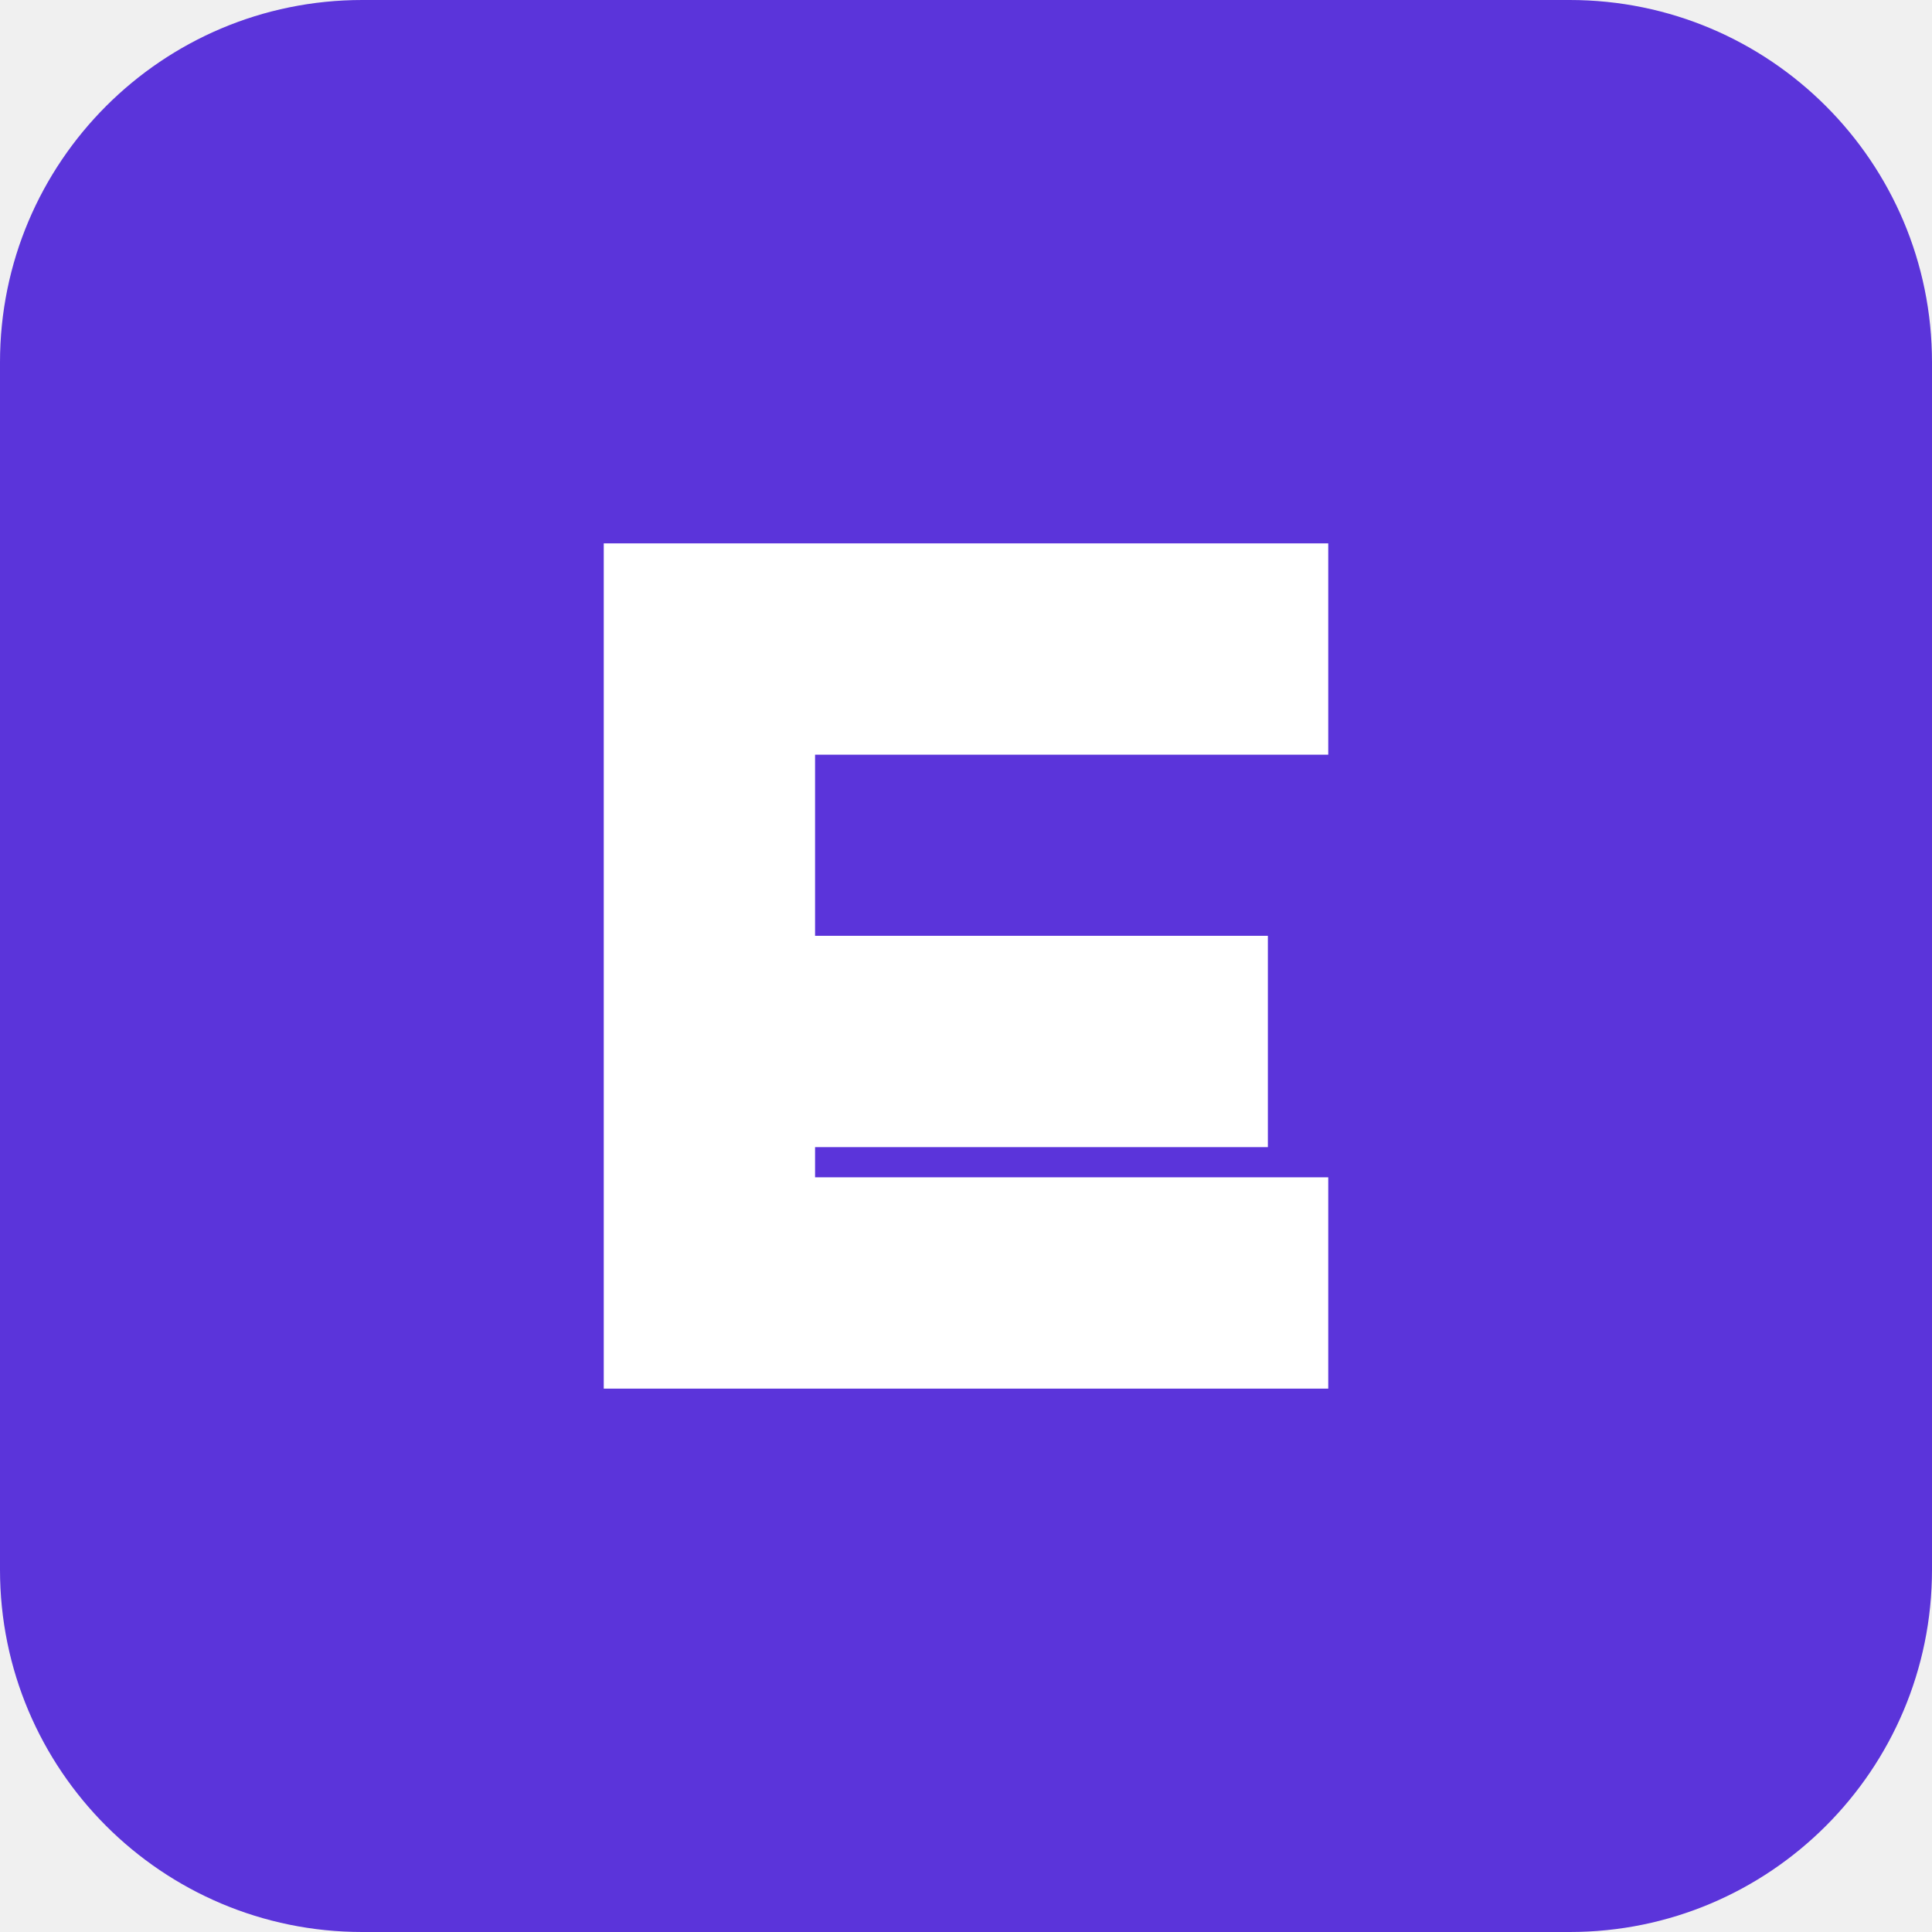
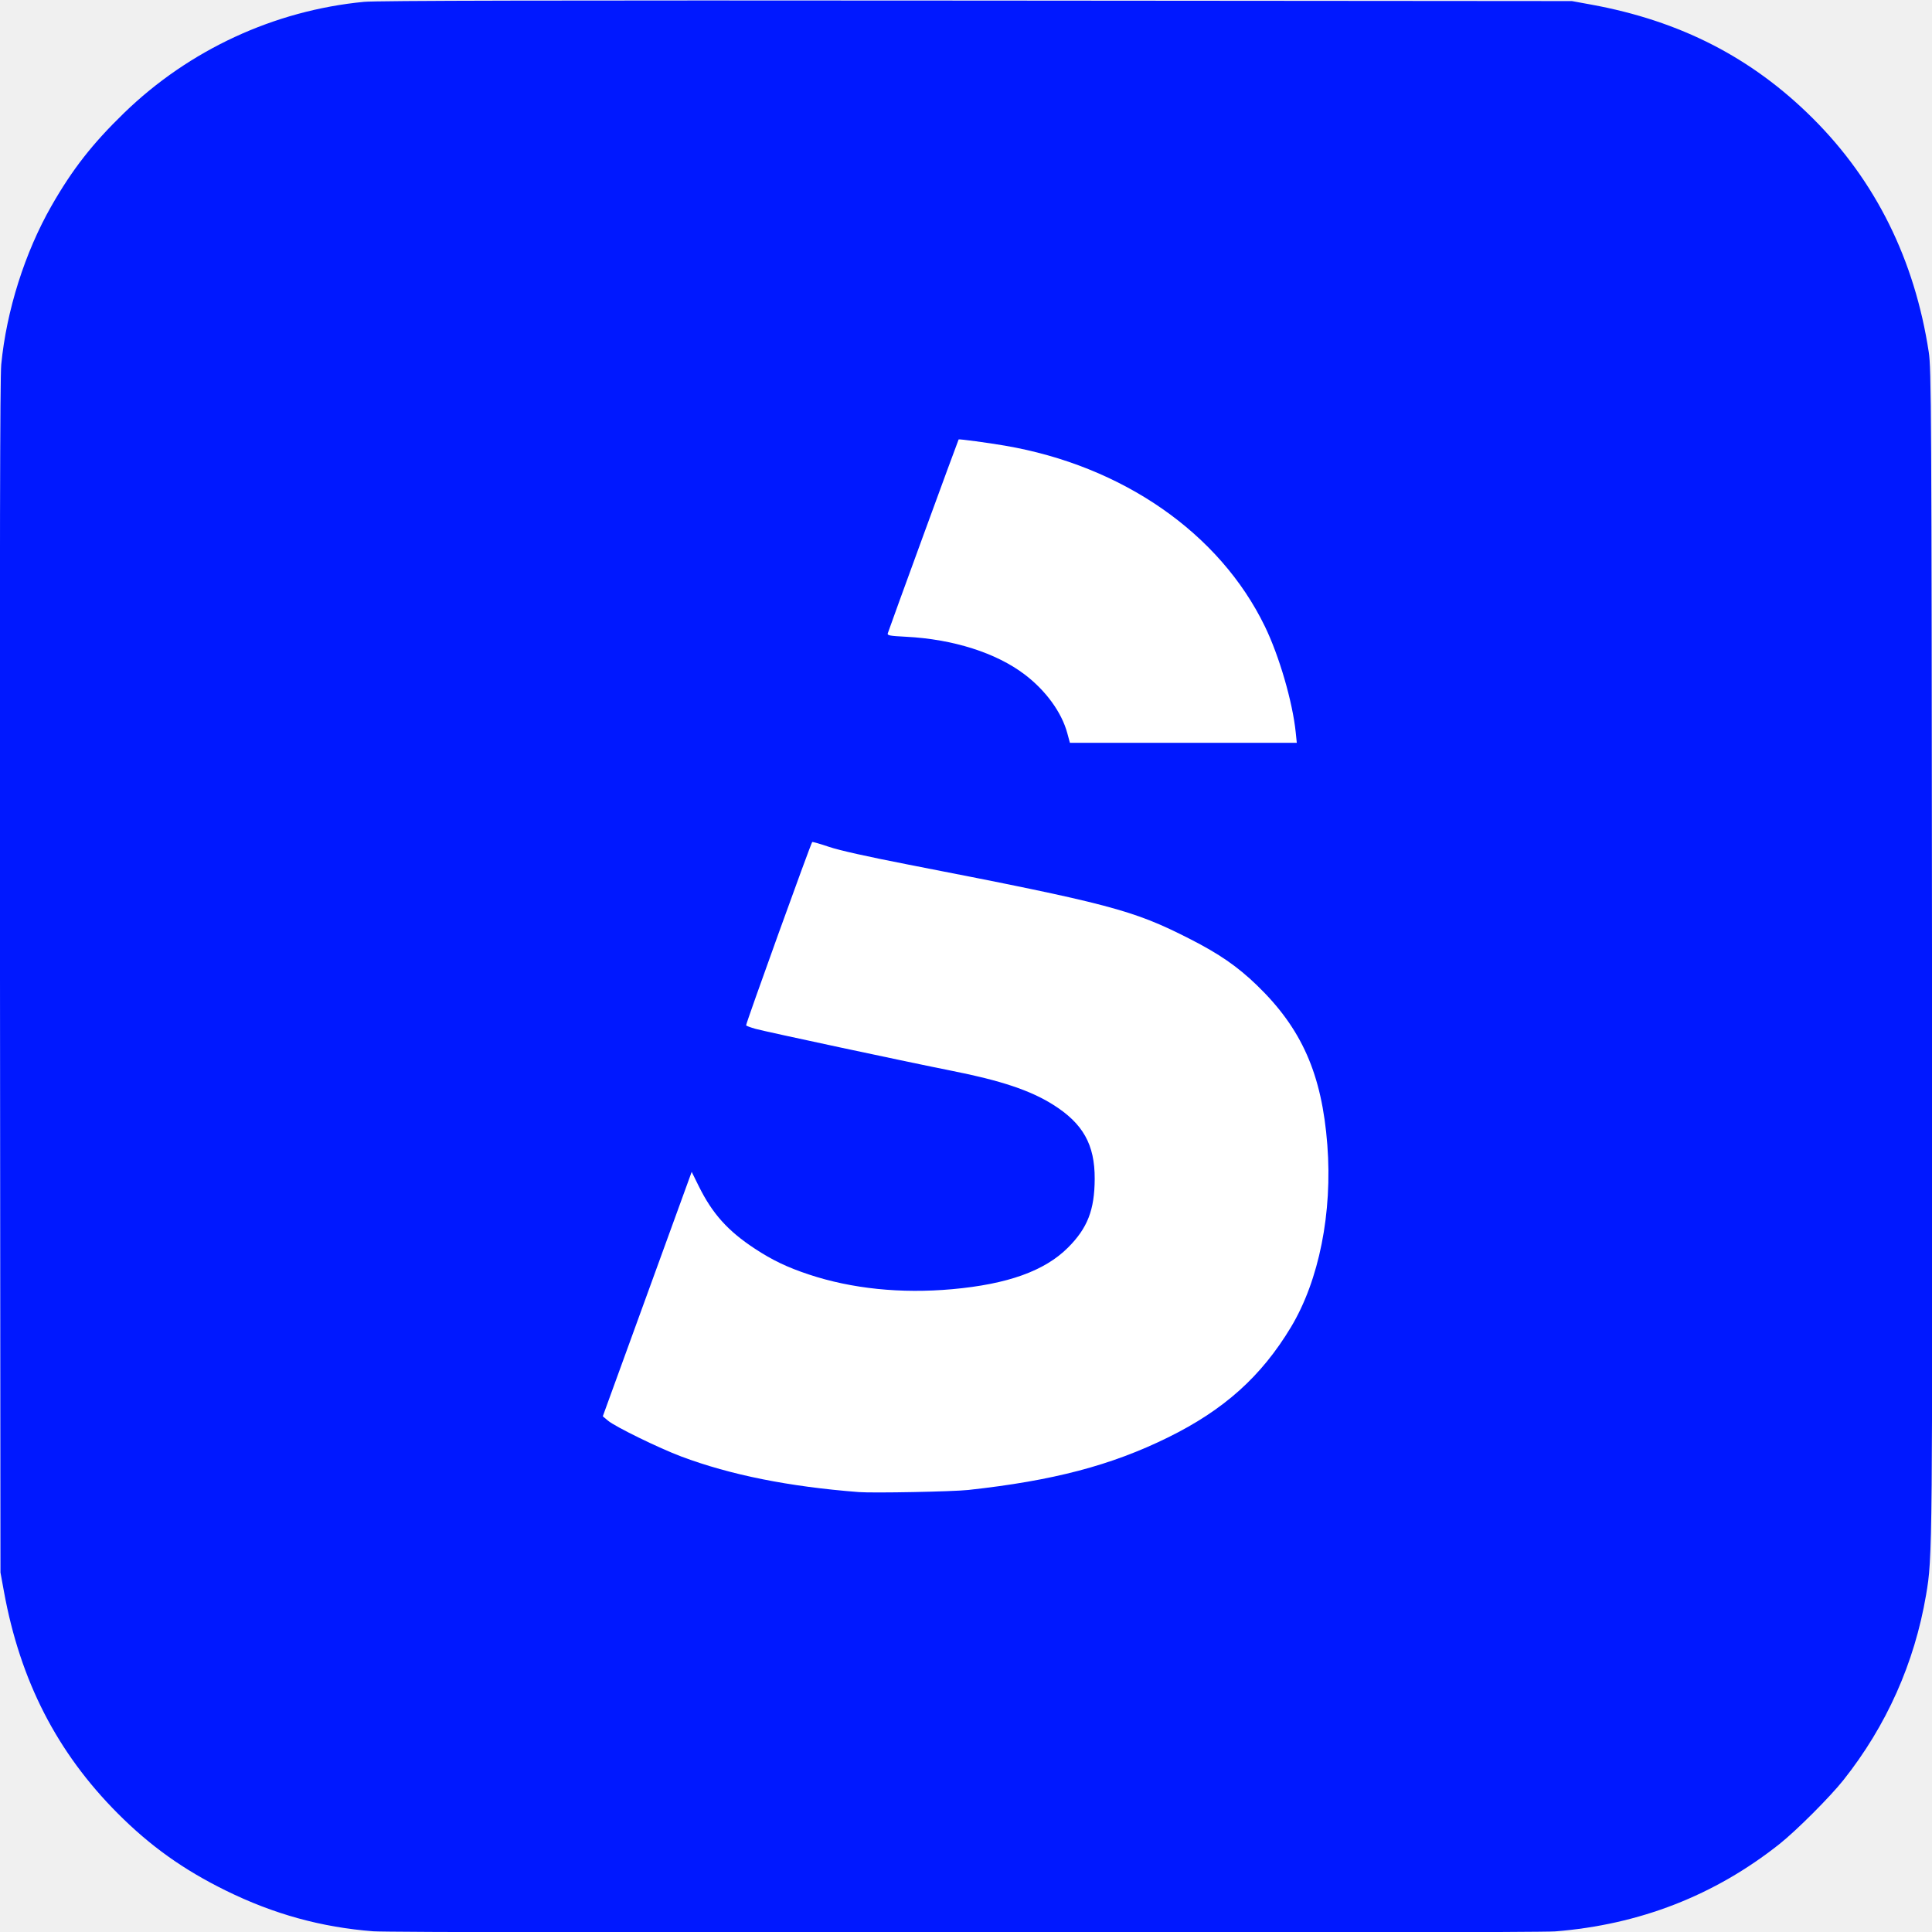
- <svg xmlns="http://www.w3.org/2000/svg" viewBox="0 0 64 64" width="64" height="64">
-   <rect width="64" height="64" rx="12" fill="#5b34da" />
-   <path d="M20 18h24v7H27v6h15v7H27v1h17v7H20z" fill="#fff" />
+ <svg xmlns="http://www.w3.org/2000/svg" width="64" height="64" viewBox="416.209 416.209 1251.557 1250.774">
+   <path d="M 658.091 1666.918 C 624.454 1664.34, 593.542 1655.809, 562.5 1640.537 C 535.004 1627.01, 513.547 1611.694, 492.478 1590.557 C 453.137 1551.089, 429.336 1504.7, 418.787 1446.931 L 416.517 1434.5 L 416.209 1049.0 C 415.988 772.08, 416.213 660.261, 417.01 652.0 C 420.38 617.066, 432.294 579.414, 449.523 549.248 C 463.08 525.512, 476.021 508.947, 496.599 488.988 C 538.726 448.131, 593.793 422.625, 652.0 417.01 C 660.261 416.213, 772.08 415.988, 1049.0 416.209 L 1434.5 416.517 L 1446.931 418.787 C 1504.7 429.336, 1551.089 453.137, 1590.557 492.478 C 1631.272 533.062, 1656.551 584.052, 1665.677 644.0 C 1667.316 654.768, 1667.449 679.419, 1667.766 1031.5 C 1668.119 1422.729, 1668.103 1424.403, 1663.928 1449.0 C 1656.434 1493.147, 1638.271 1533.826, 1610.348 1569.0 C 1601.677 1579.923, 1579.923 1601.677, 1569.0 1610.348 C 1527.017 1643.676, 1478.25 1662.672, 1423.605 1666.983 C 1408.112 1668.205, 674.074 1668.142, 658.091 1666.918 Z " fill="rgb(0,24,255)" />
+   <path d="M 1043.5 1381.017 C 1098.401 1375.018, 1135.947 1365.148, 1172.776 1347.033 C 1209.115 1329.16, 1233.316 1307.451, 1252.513 1275.506 C 1270.697 1245.249, 1279.442 1201.424, 1276.061 1157.5 C 1272.527 1111.588, 1259.517 1082.125, 1230.353 1053.991 C 1217.789 1041.87, 1206.012 1033.74, 1186.991 1024.055 C 1150.055 1005.247, 1135.445 1001.388, 1005.0 975.981 C 977.875 970.698, 959.915 966.68, 953.15 964.382 C 947.457 962.449, 942.603 961.064, 942.362 961.304 C 941.408 962.258, 899.148 1079.431, 899.534 1080.054 C 899.76 1080.421, 902.545 1081.446, 905.723 1082.332 C 912.286 1084.161, 1004.957 1103.966, 1033.0 1109.532 C 1064.641 1115.813, 1083.61 1122.157, 1098.304 1131.374 C 1117.773 1143.585, 1125.454 1157.248, 1125.361 1179.5 C 1125.276 1199.638, 1120.707 1211.385, 1108.033 1224.045 C 1092.935 1239.127, 1068.939 1247.735, 1033.0 1250.961 C 999.863 1253.935, 967.955 1250.666, 940.23 1241.454 C 926.177 1236.785, 916.648 1232.232, 905.2 1224.715 C 887.727 1213.241, 877.687 1202.059, 868.894 1184.276 L 864.288 1174.961 L 835.495 1254.135 L 806.703 1333.309 L 810.101 1336.151 C 814.844 1340.118, 843.08 1353.92, 857.609 1359.373 C 889.339 1371.282, 927.328 1378.893, 972.5 1382.39 C 981.842 1383.113, 1033.453 1382.115, 1043.5 1381.017 Z M 1255.587 890.275 C 1253.562 870.51, 1244.9 840.755, 1235.584 821.566 C 1206.3 761.246, 1143.486 717.586, 1067.172 704.51 C 1056.306 702.648, 1037.626 700.138, 1037.221 700.485 C 1036.925 700.739, 992.097 823.388, 991.312 826.092 C 990.913 827.464, 992.554 827.771, 1003.175 828.315 C 1033.684 829.876, 1061.57 838.746, 1080.0 852.751 C 1093.708 863.168, 1103.953 877.26, 1107.593 890.704 L 1109.297 897.0 L 1182.787 897.0 L 1256.276 897.0 L 1255.587 890.275 Z " fill="white" />
</svg>
